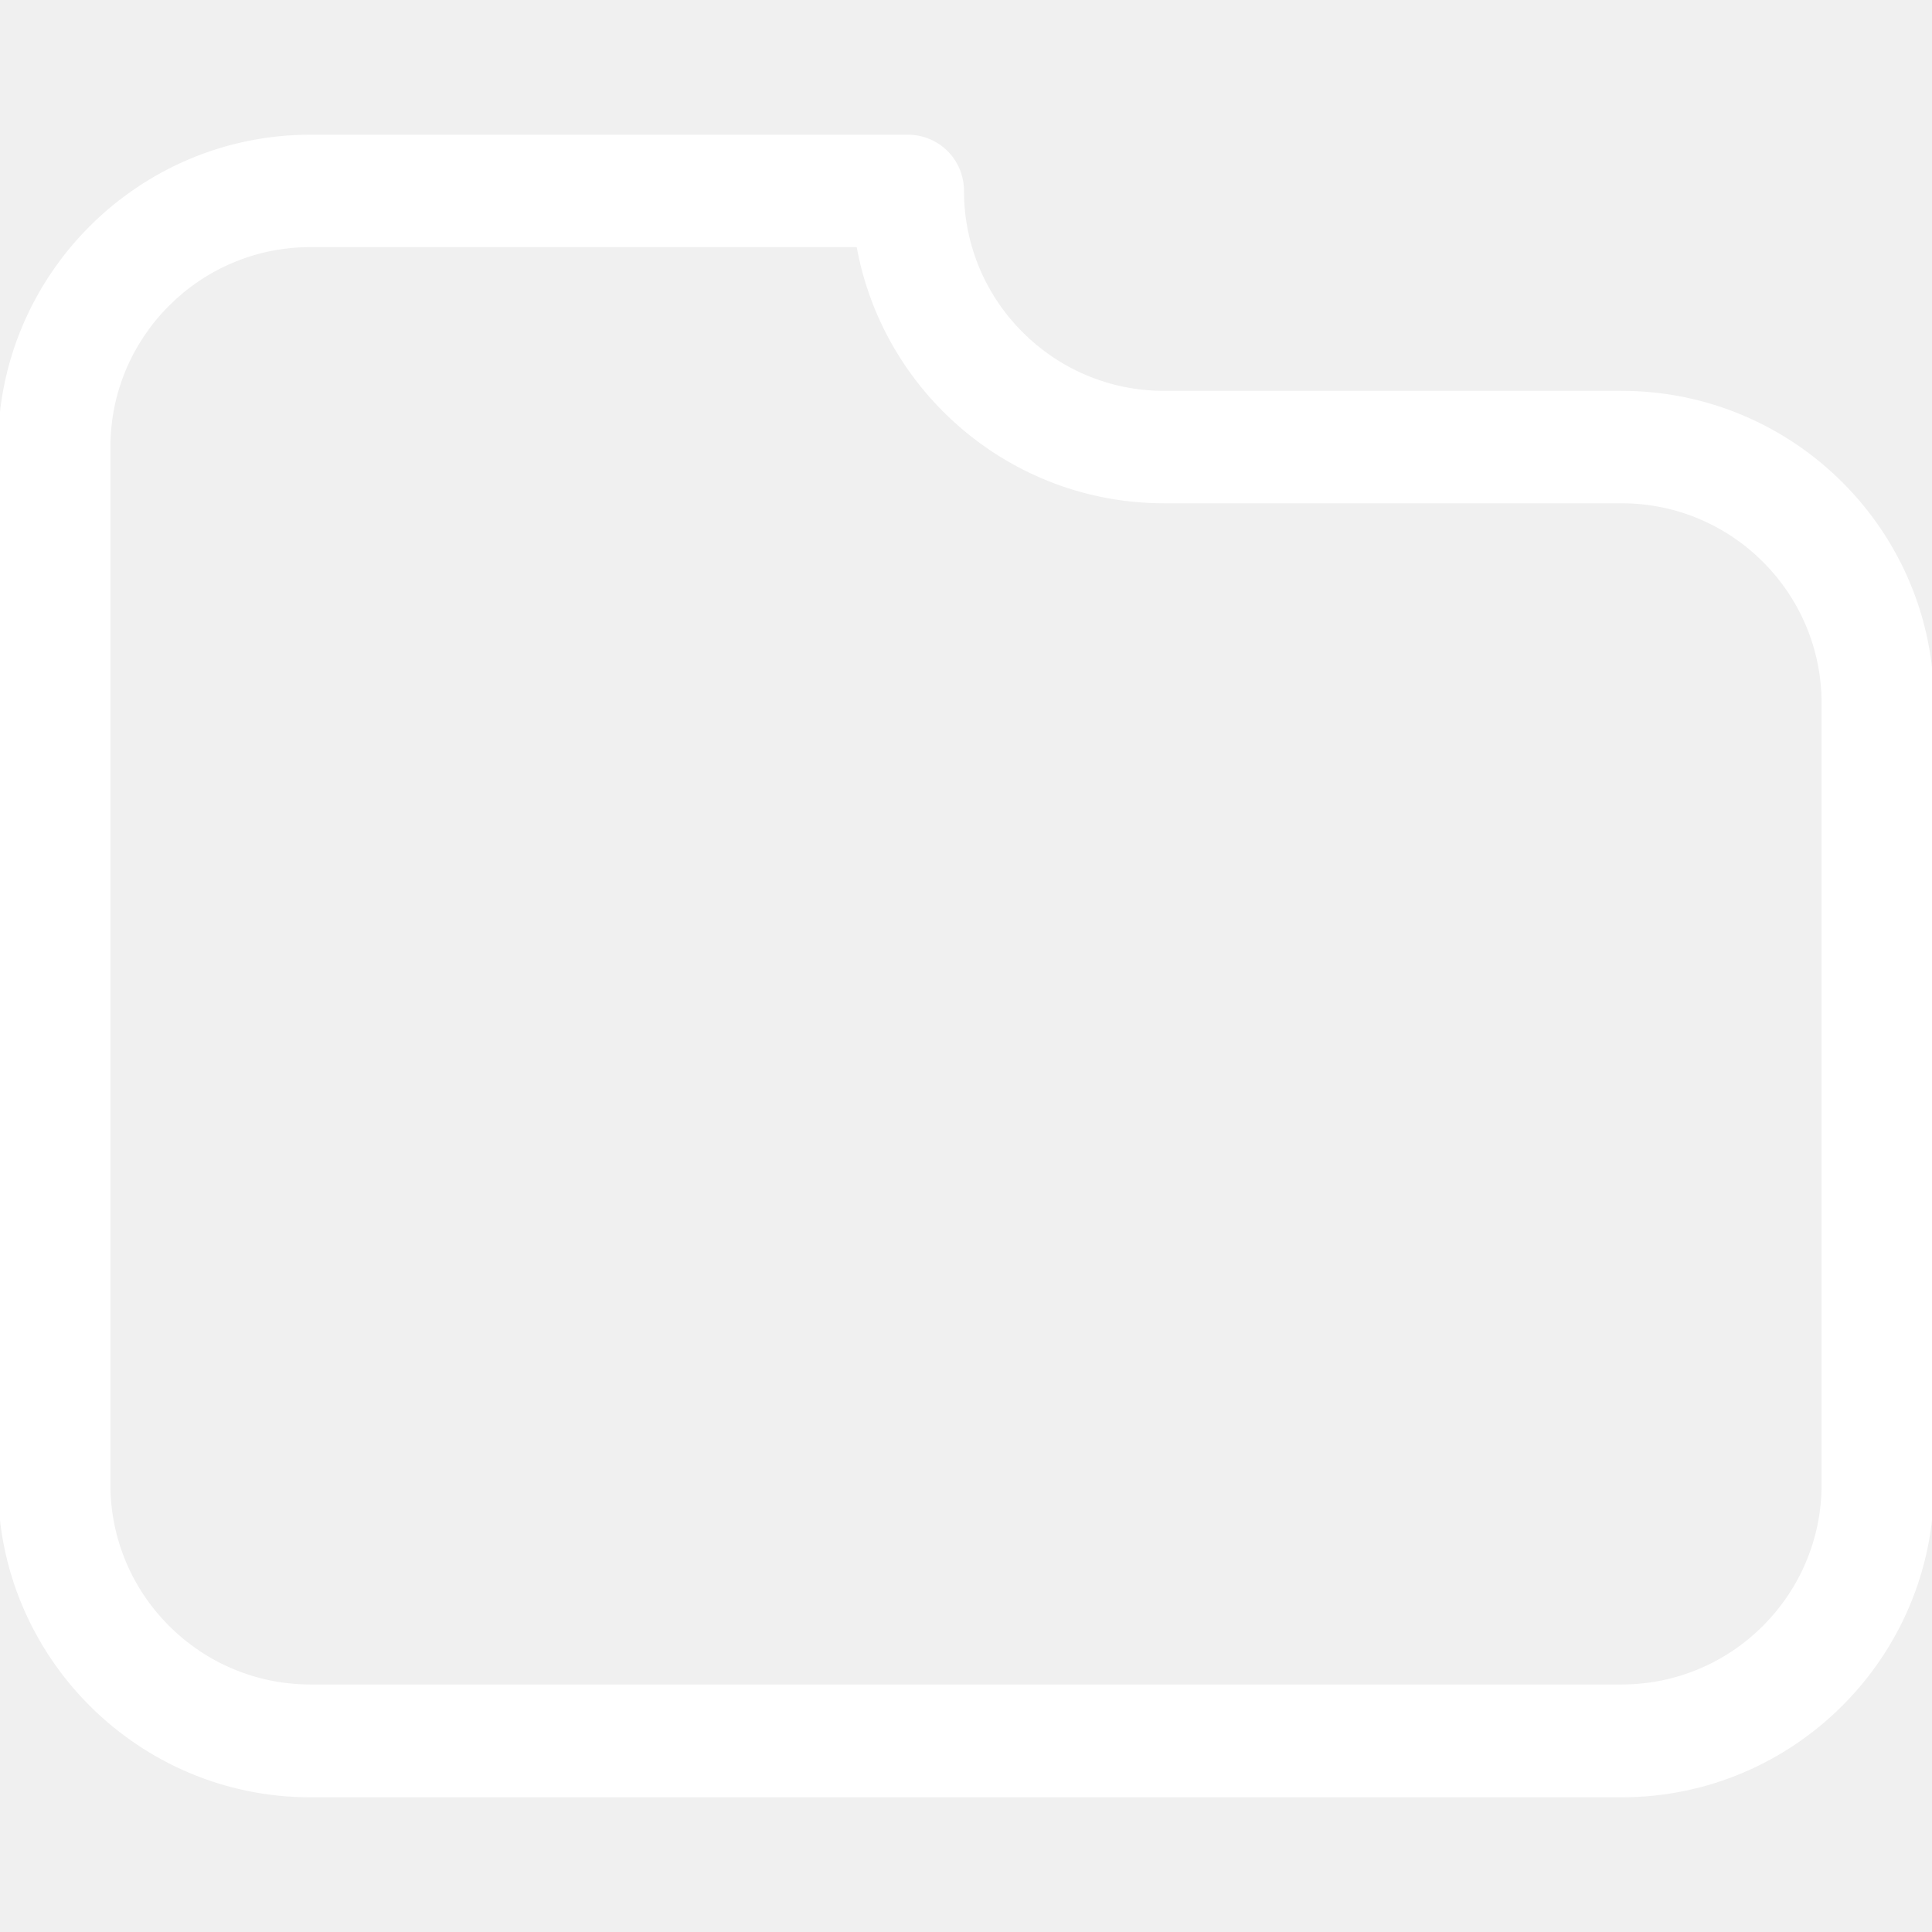
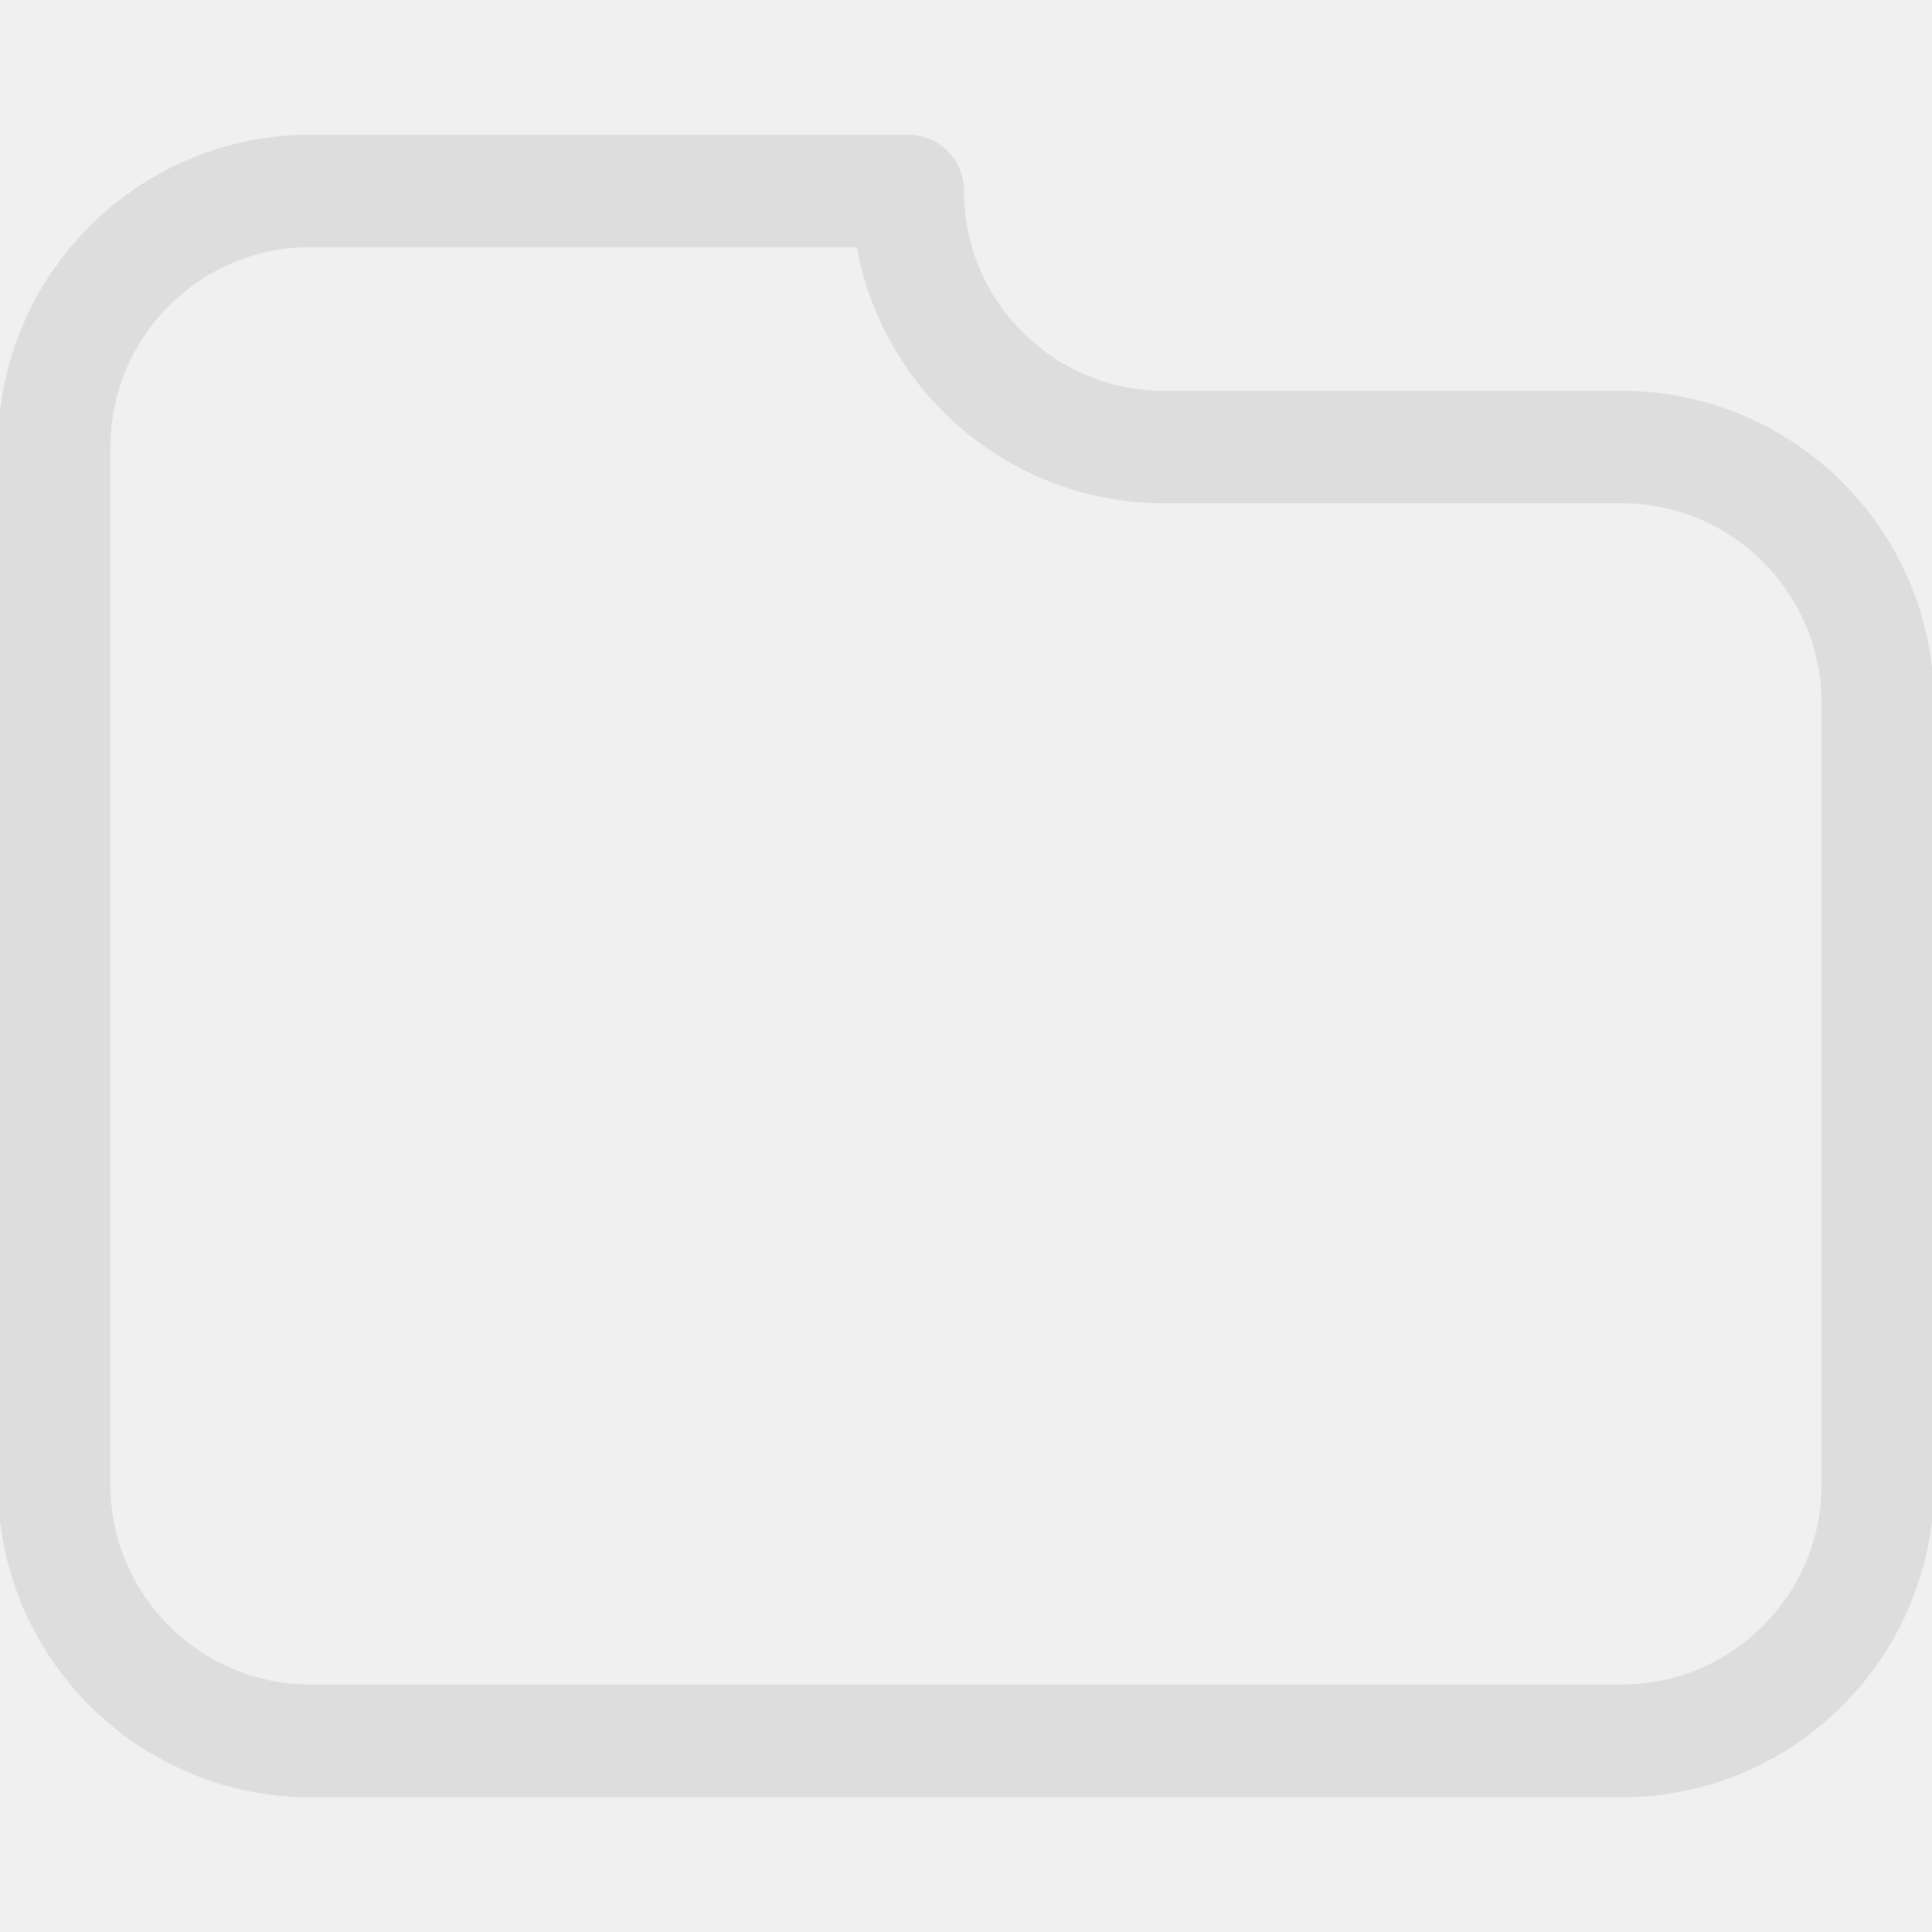
<svg xmlns="http://www.w3.org/2000/svg" version="1.1" id="Capa_1" x="0px" y="0px" viewBox="0 0 481.2 481.2" style="enable-background:new 0 0 481.2 481.2;" xml:space="preserve">
  <g>
-     <path stroke="white" fill="white" d="M403.9,97.85h-114c-27.7,0-50.3-22.5-50.3-50.3c0-7.5-6-13.5-13.5-13.5H77.3c-42.6,0-77.3,34.7-77.3,77.3v258.5   c0,42.6,34.7,77.3,77.3,77.3h326.6c42.6,0,77.3-34.7,77.3-77.3v-194.8C481.2,132.45,446.5,97.85,403.9,97.85z M454.2,369.75   c0,27.7-22.5,50.3-50.3,50.3H77.3c-27.7,0-50.3-22.5-50.3-50.3v-258.4c0-27.7,22.5-50.3,50.3-50.3h136.5   c6.4,36.2,38.1,63.8,76.1,63.8h114c27.7,0,50.3,22.5,50.3,50.3L454.2,369.75L454.2,369.75z" />
+     <path stroke="#dddddd" fill="#dddddd" d="M403.9,97.85h-114c-27.7,0-50.3-22.5-50.3-50.3c0-7.5-6-13.5-13.5-13.5H77.3c-42.6,0-77.3,34.7-77.3,77.3v258.5   c0,42.6,34.7,77.3,77.3,77.3h326.6c42.6,0,77.3-34.7,77.3-77.3v-194.8C481.2,132.45,446.5,97.85,403.9,97.85z M454.2,369.75   c0,27.7-22.5,50.3-50.3,50.3H77.3c-27.7,0-50.3-22.5-50.3-50.3v-258.4c0-27.7,22.5-50.3,50.3-50.3h136.5   c6.4,36.2,38.1,63.8,76.1,63.8h114c27.7,0,50.3,22.5,50.3,50.3L454.2,369.75L454.2,369.75z" />
  </g>
  <g>
</g>
  <g>
</g>
  <g>
</g>
  <g>
</g>
  <g>
</g>
  <g>
</g>
  <g>
</g>
  <g>
</g>
  <g>
</g>
  <g>
</g>
  <g>
</g>
  <g>
</g>
  <g>
</g>
  <g>
</g>
  <g>
</g>
</svg>
